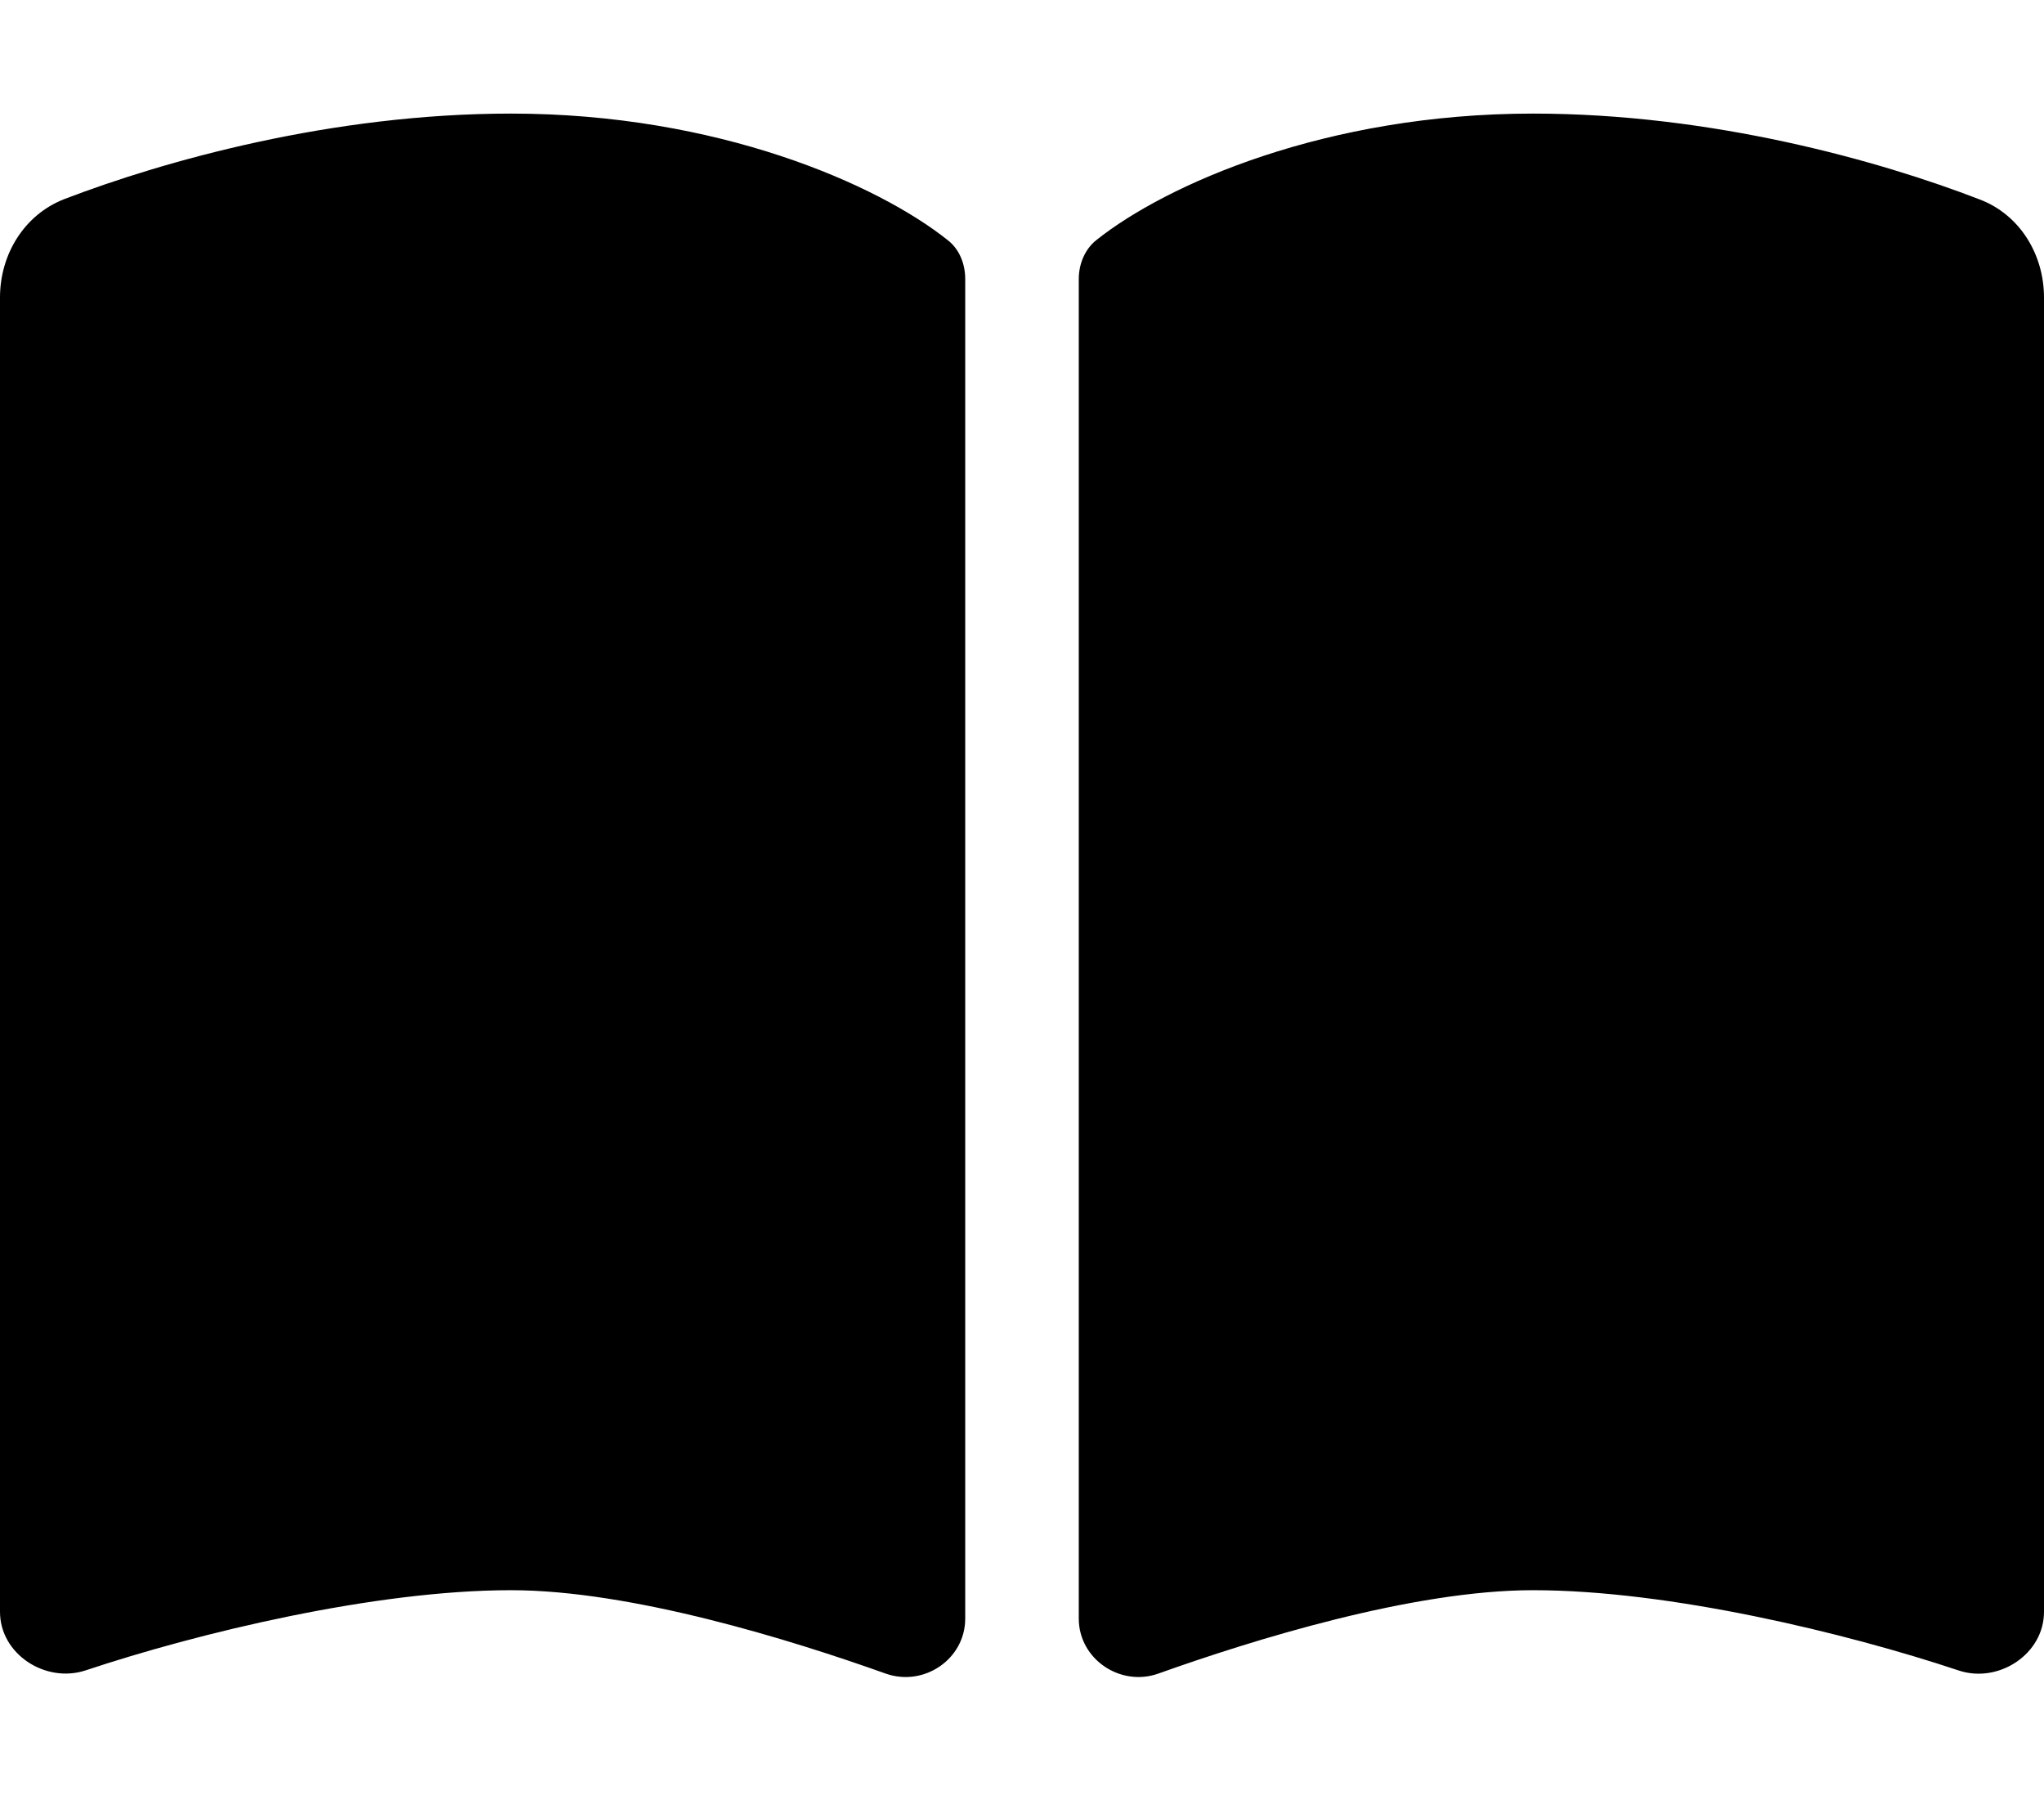
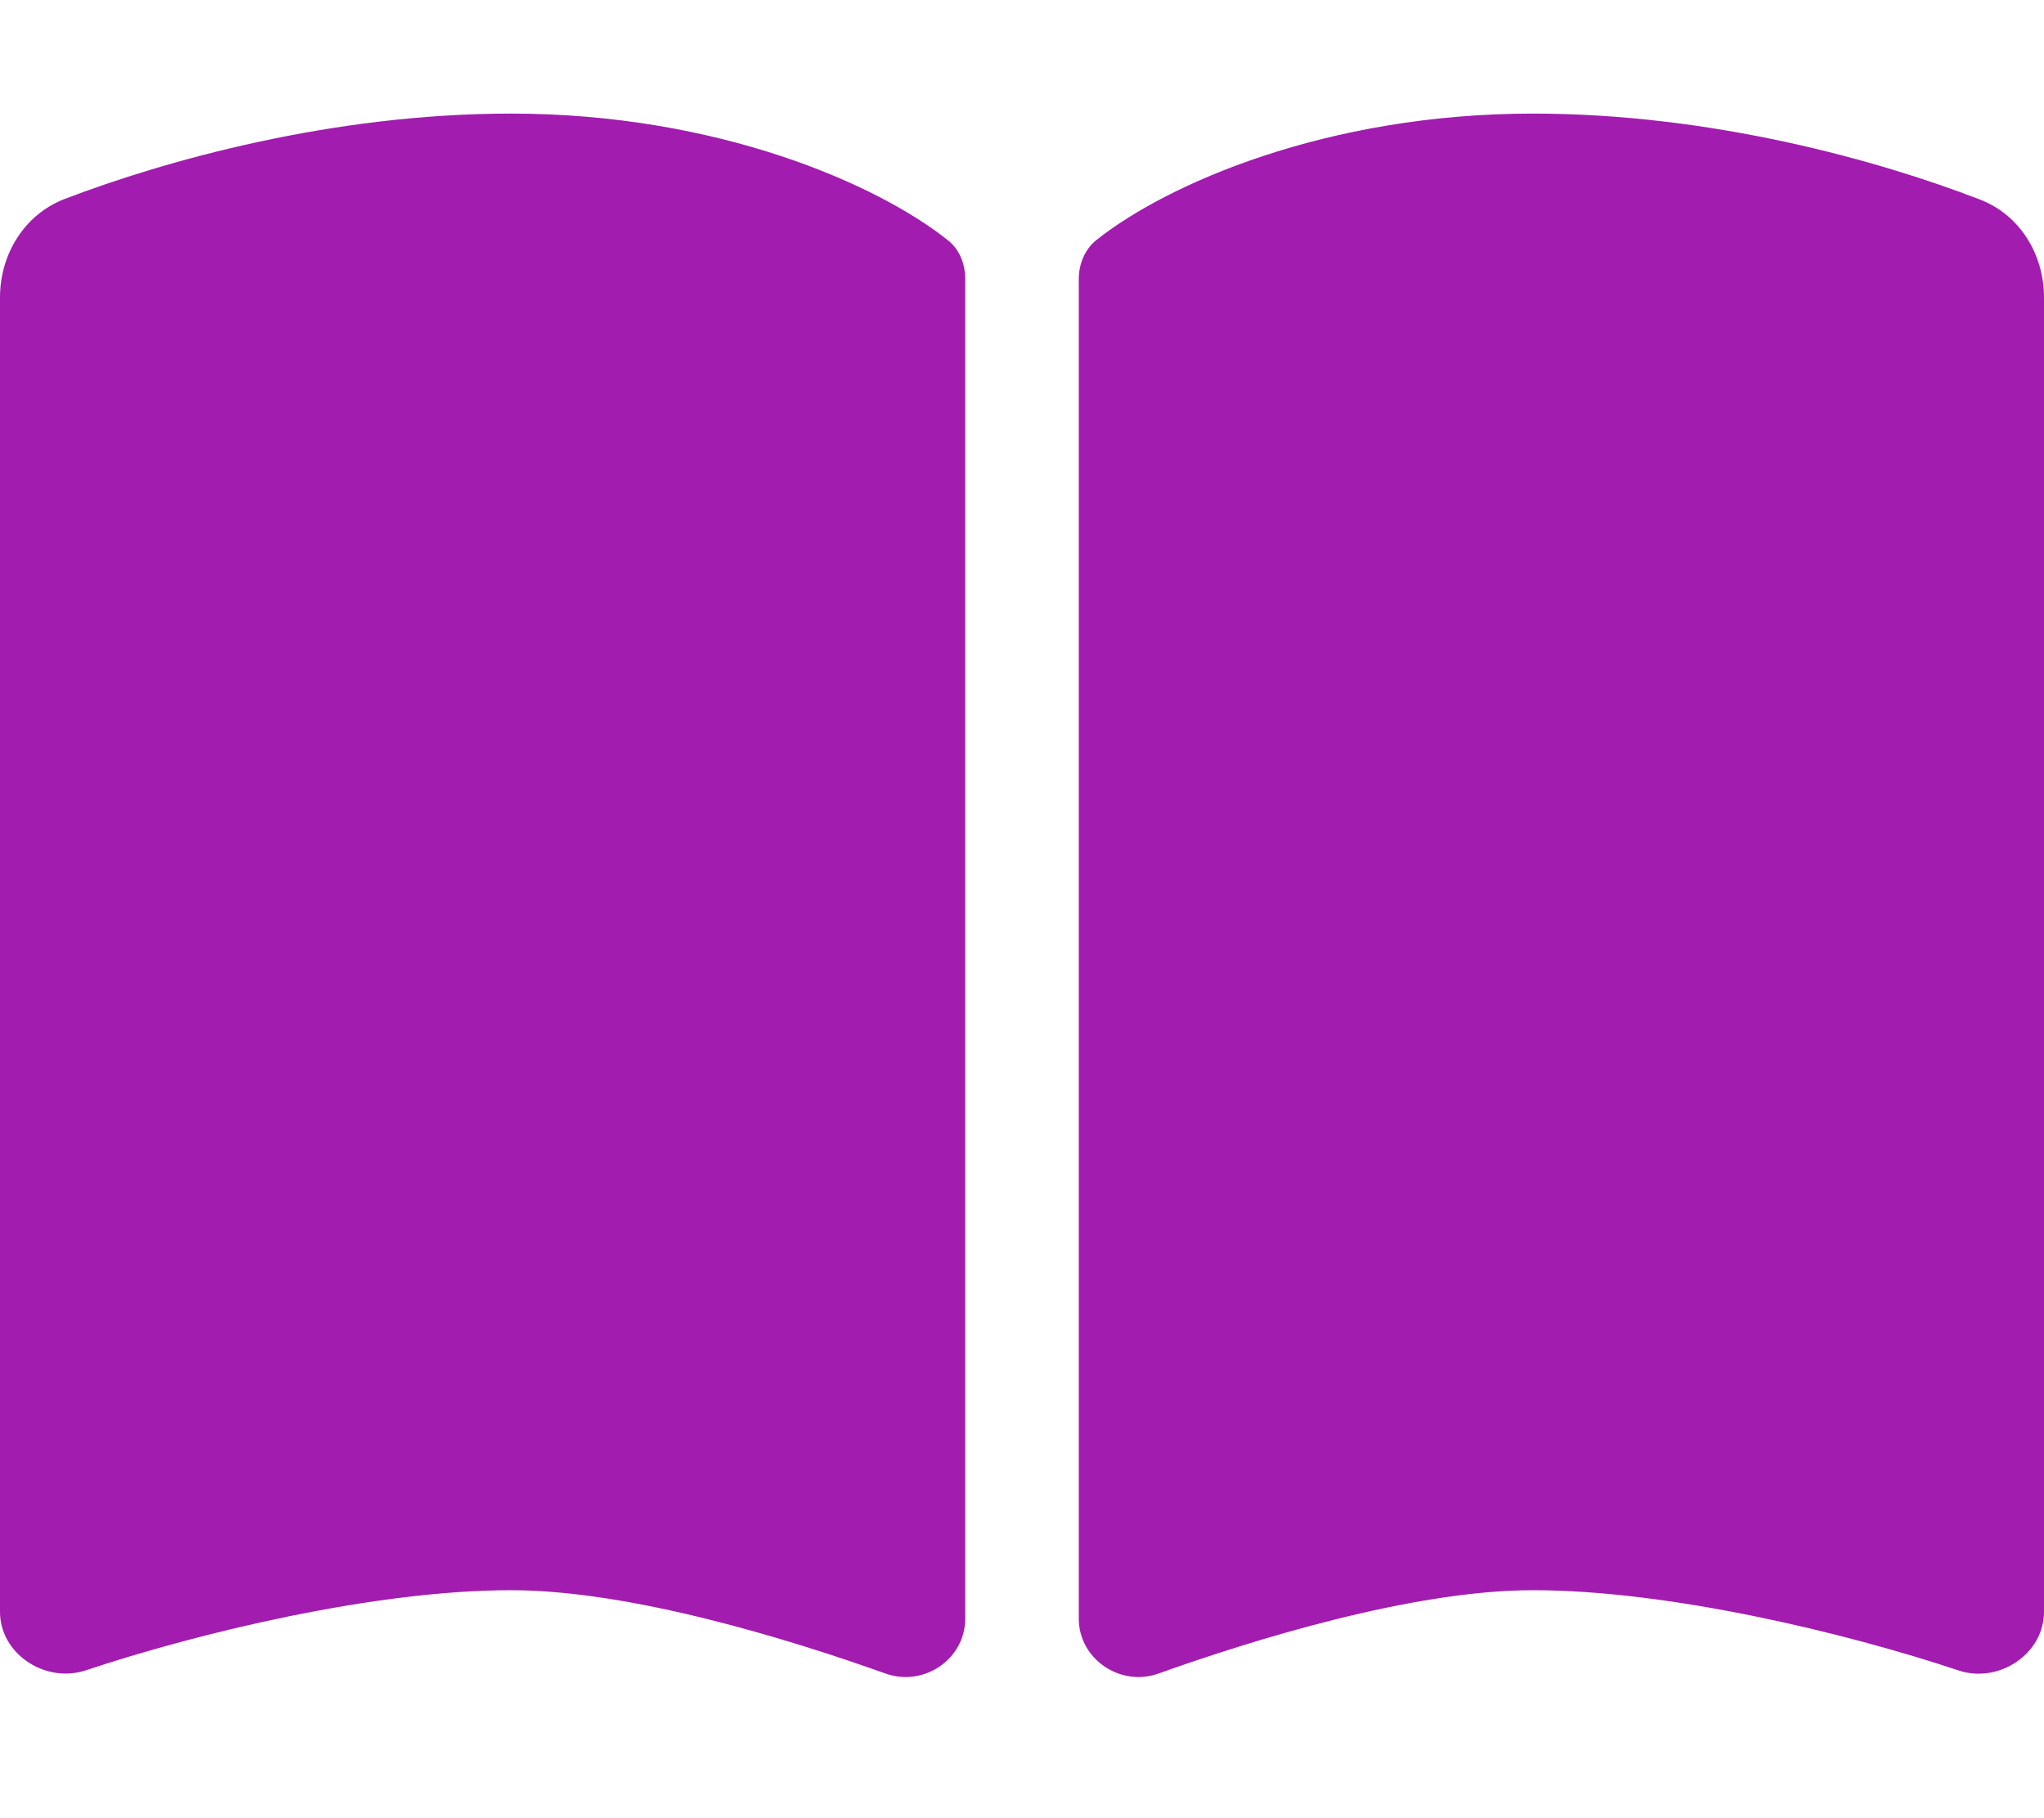
<svg xmlns="http://www.w3.org/2000/svg" viewBox="0 0 576 512">
-   <path d="M249.6 471.5c10.8 3.8 22.4-4.1 22.4-15.5V78.6c0-4.2-1.6-8.4-5-11C247.4 52 202.4 32 144 32C93.5 32 46.3 45.3 18.1 56.1C6.8 60.5 0 71.7 0 83.8V454.1c0 11.9 12.8 20.2 24.1 16.5C55.6 460.1 105.5 448 144 448c33.9 0 79 14 105.6 23.5zm76.8 0C353 462 398.1 448 432 448c38.5 0 88.4 12.1 119.9 22.6c11.3 3.8 24.1-4.6 24.1-16.5V83.8c0-12.1-6.8-23.3-18.1-27.6C529.7 45.3 482.5 32 432 32c-58.4 0-103.4 20-123 35.6c-3.3 2.6-5 6.8-5 11V456c0 11.4 11.7 19.3 22.4 15.5z" />
+   <path fill="rgb(162 28 175)" d="M249.6 471.5c10.8 3.8 22.4-4.1 22.4-15.5V78.6c0-4.2-1.6-8.4-5-11C247.4 52 202.4 32 144 32C93.5 32 46.3 45.3 18.1 56.1C6.8 60.5 0 71.7 0 83.8V454.1c0 11.9 12.8 20.2 24.1 16.5C55.6 460.1 105.5 448 144 448c33.9 0 79 14 105.6 23.5zm76.8 0C353 462 398.1 448 432 448c38.5 0 88.4 12.1 119.9 22.6c11.3 3.8 24.1-4.6 24.1-16.5V83.8c0-12.1-6.8-23.3-18.1-27.6C529.7 45.3 482.5 32 432 32c-58.4 0-103.4 20-123 35.6c-3.3 2.6-5 6.8-5 11V456c0 11.4 11.7 19.3 22.4 15.5z" />
</svg>
